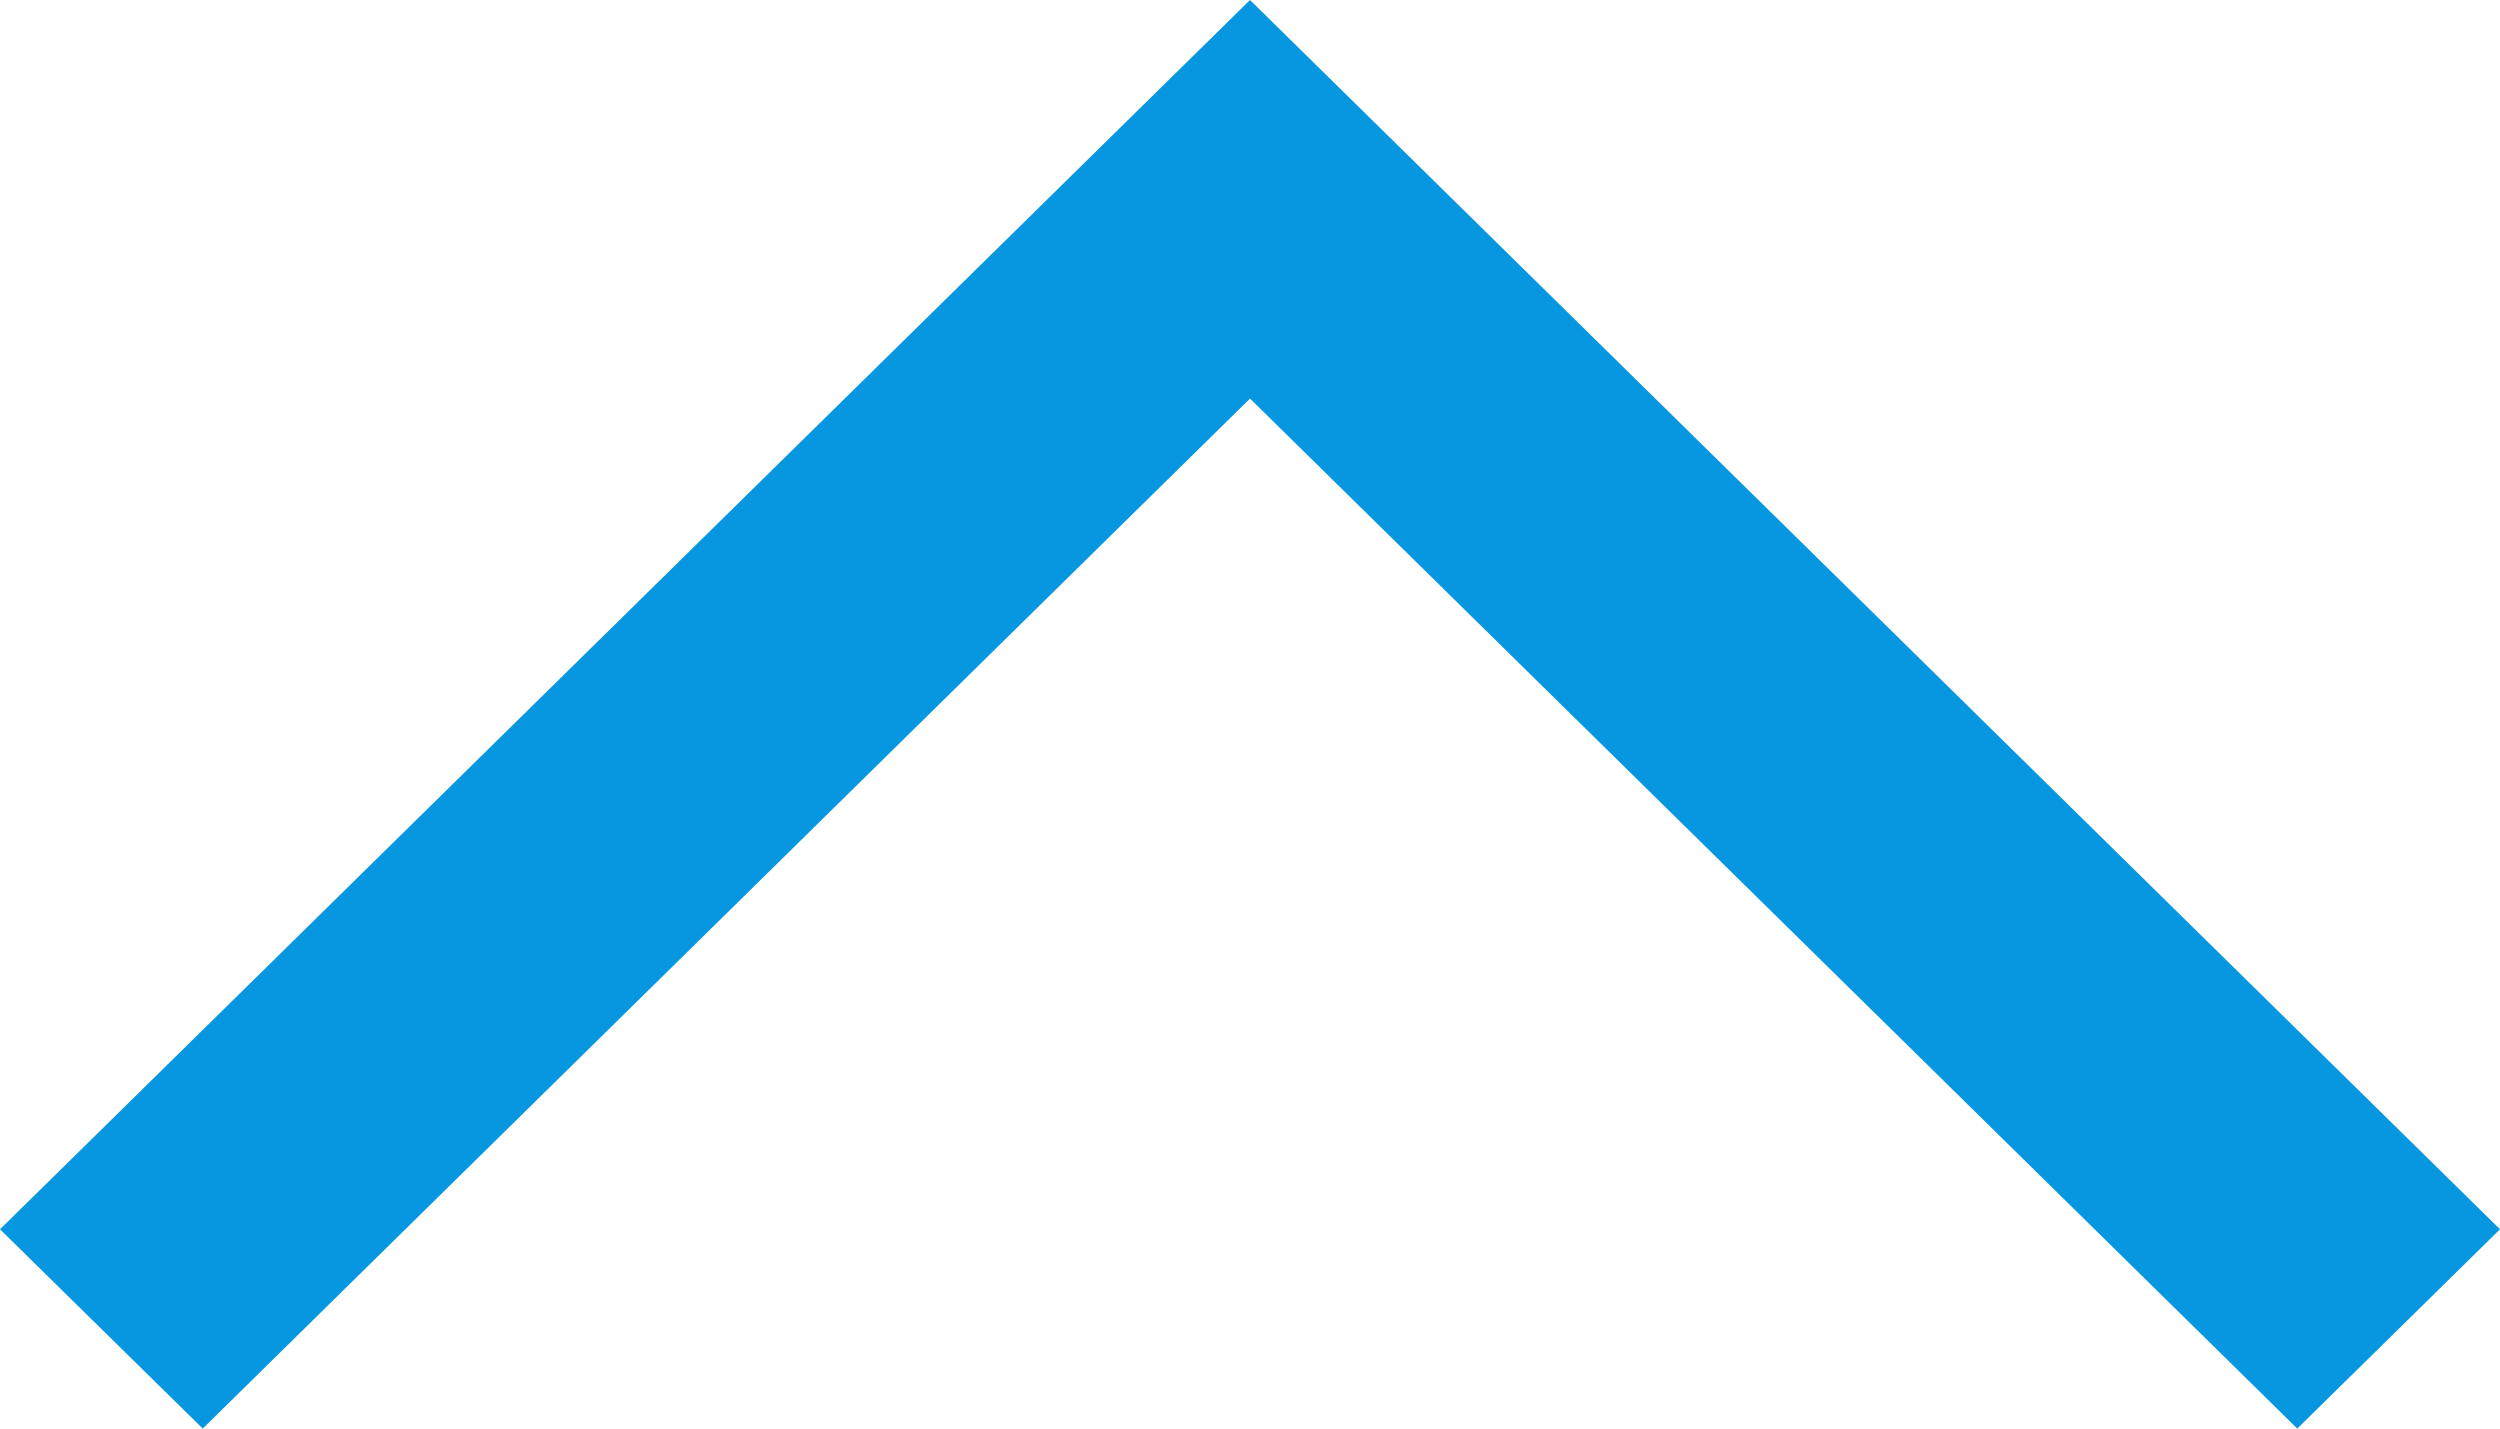
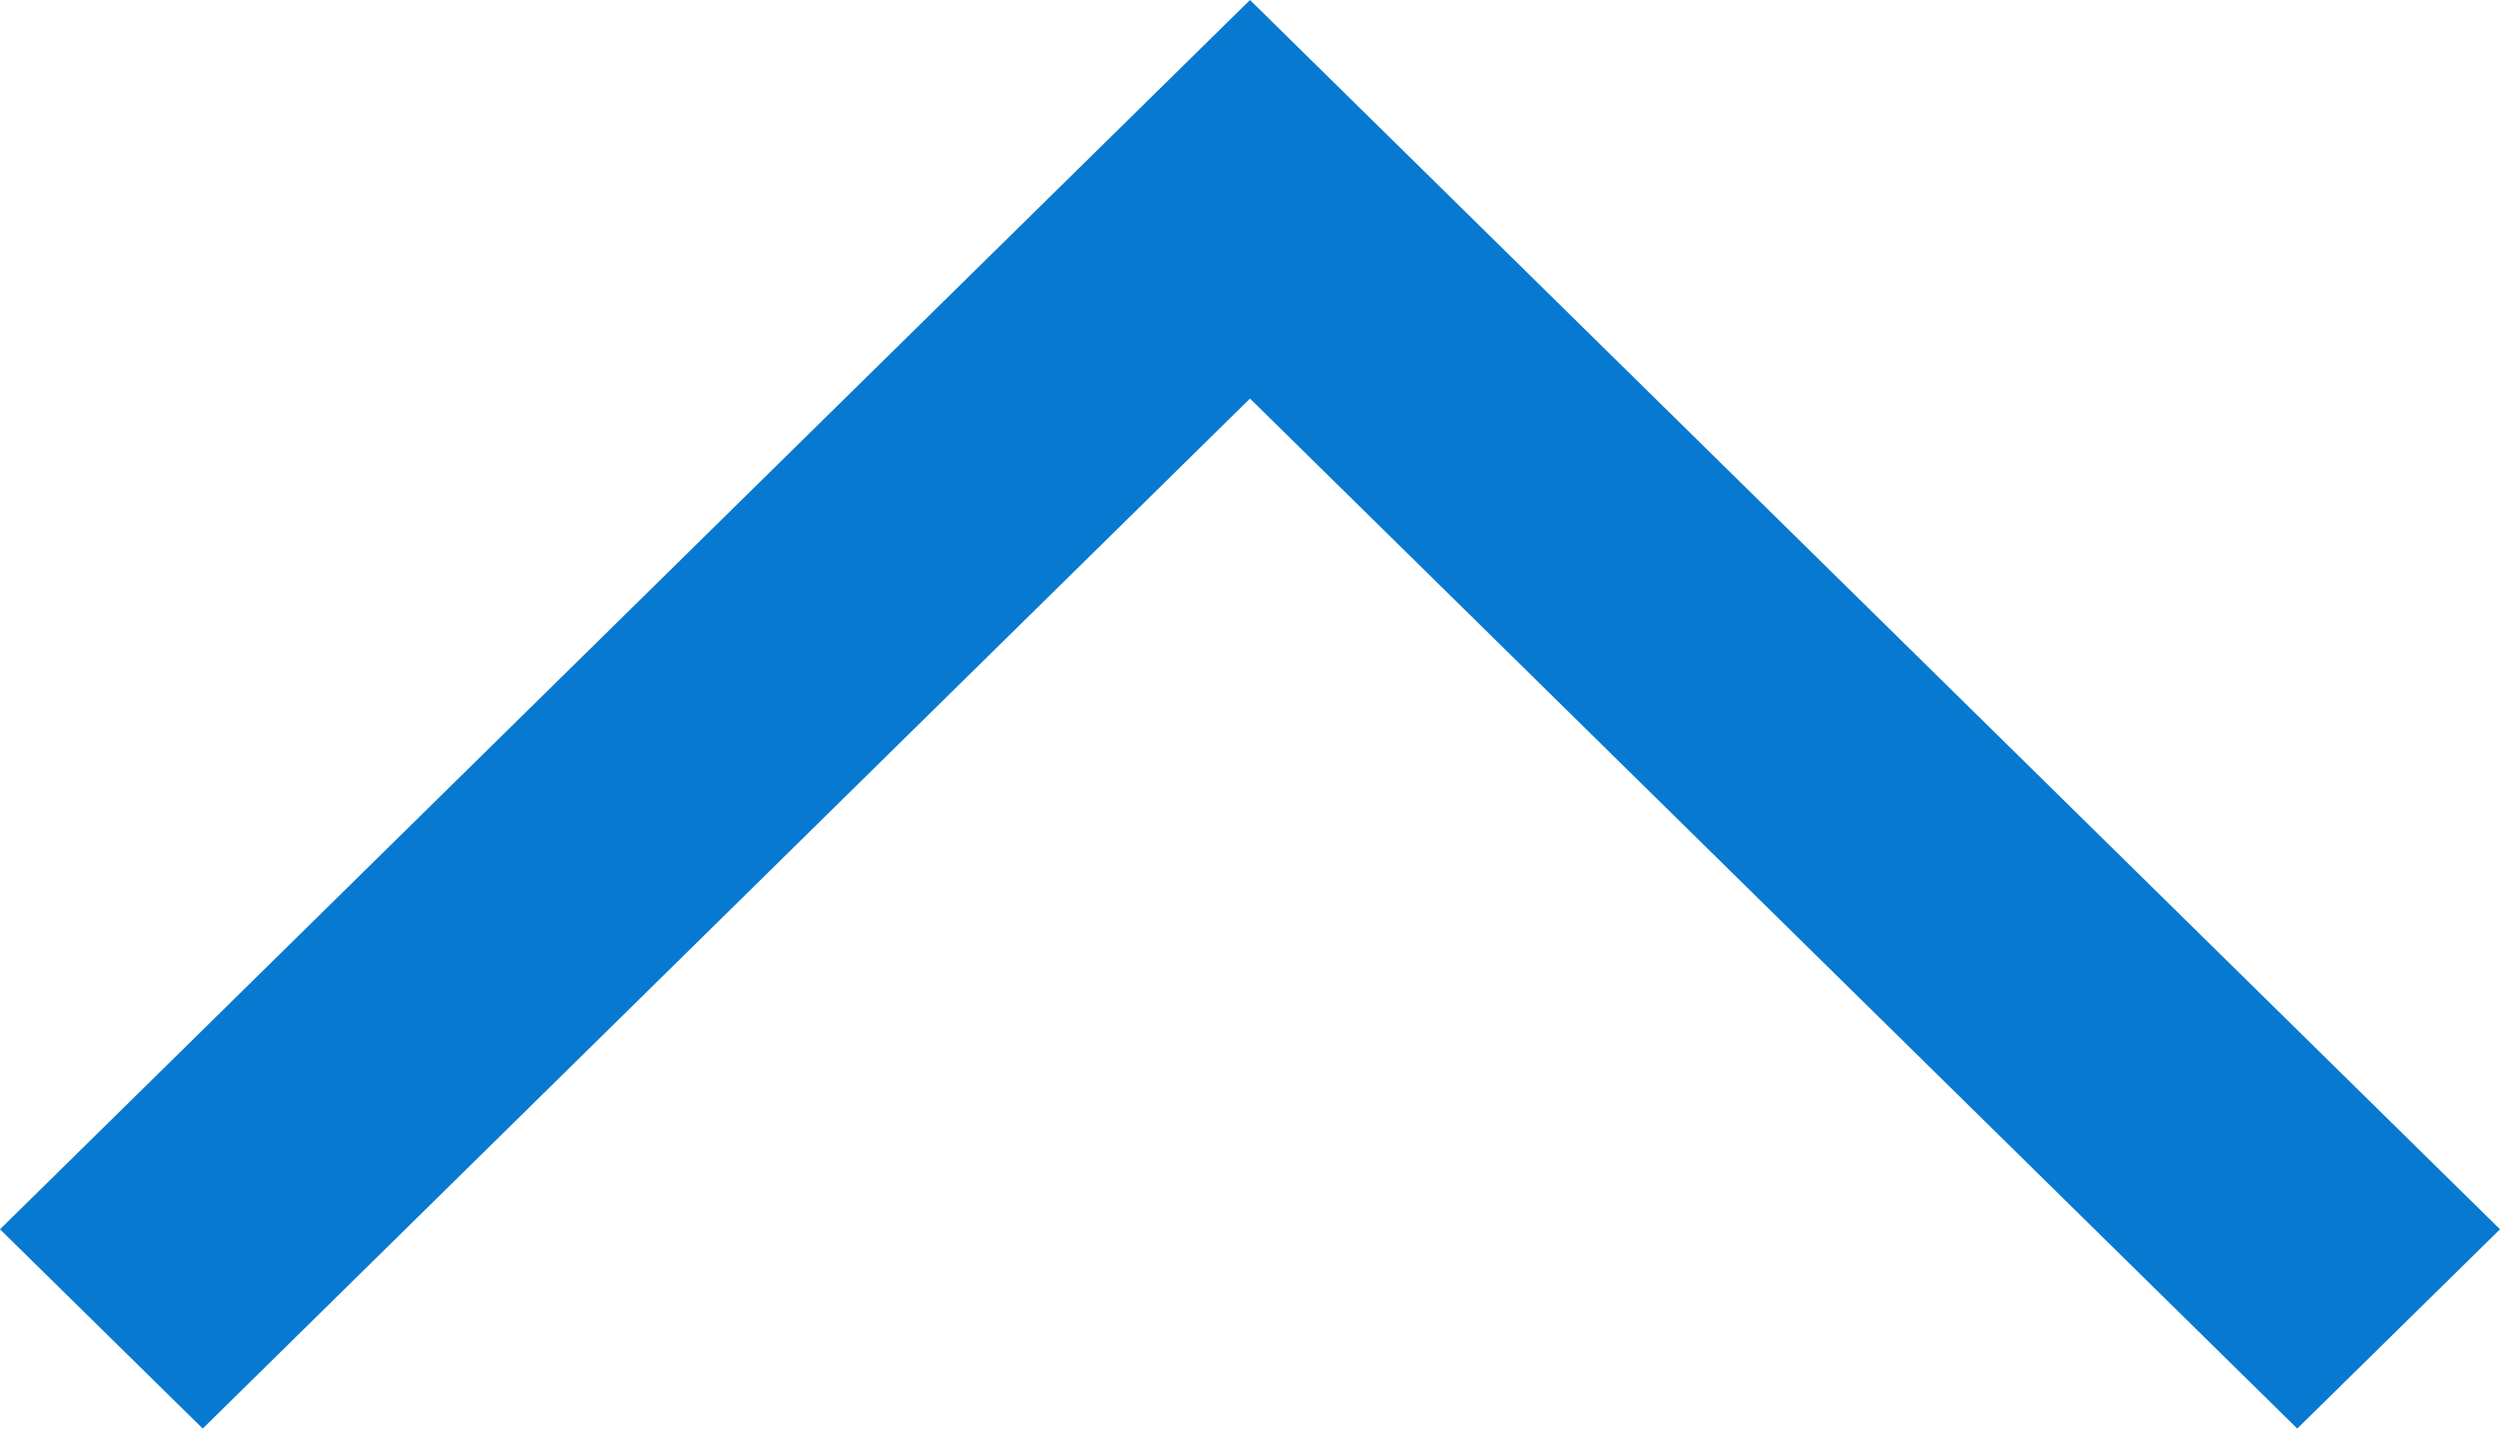
<svg xmlns="http://www.w3.org/2000/svg" viewBox="0 0 21 12" width="21" height="12">
-   <g transform="translate(-1079, -2449)" fill="#0797E1">
+   <g transform="translate(-1079, -2449)" fill="#0779d0">
    <g transform="translate(340, 2436)">
      <polygon points="739 23.326 749.5 13 760 23.326 758.297 25 749.5 16.348 740.703 25" />
    </g>
  </g>
</svg>
